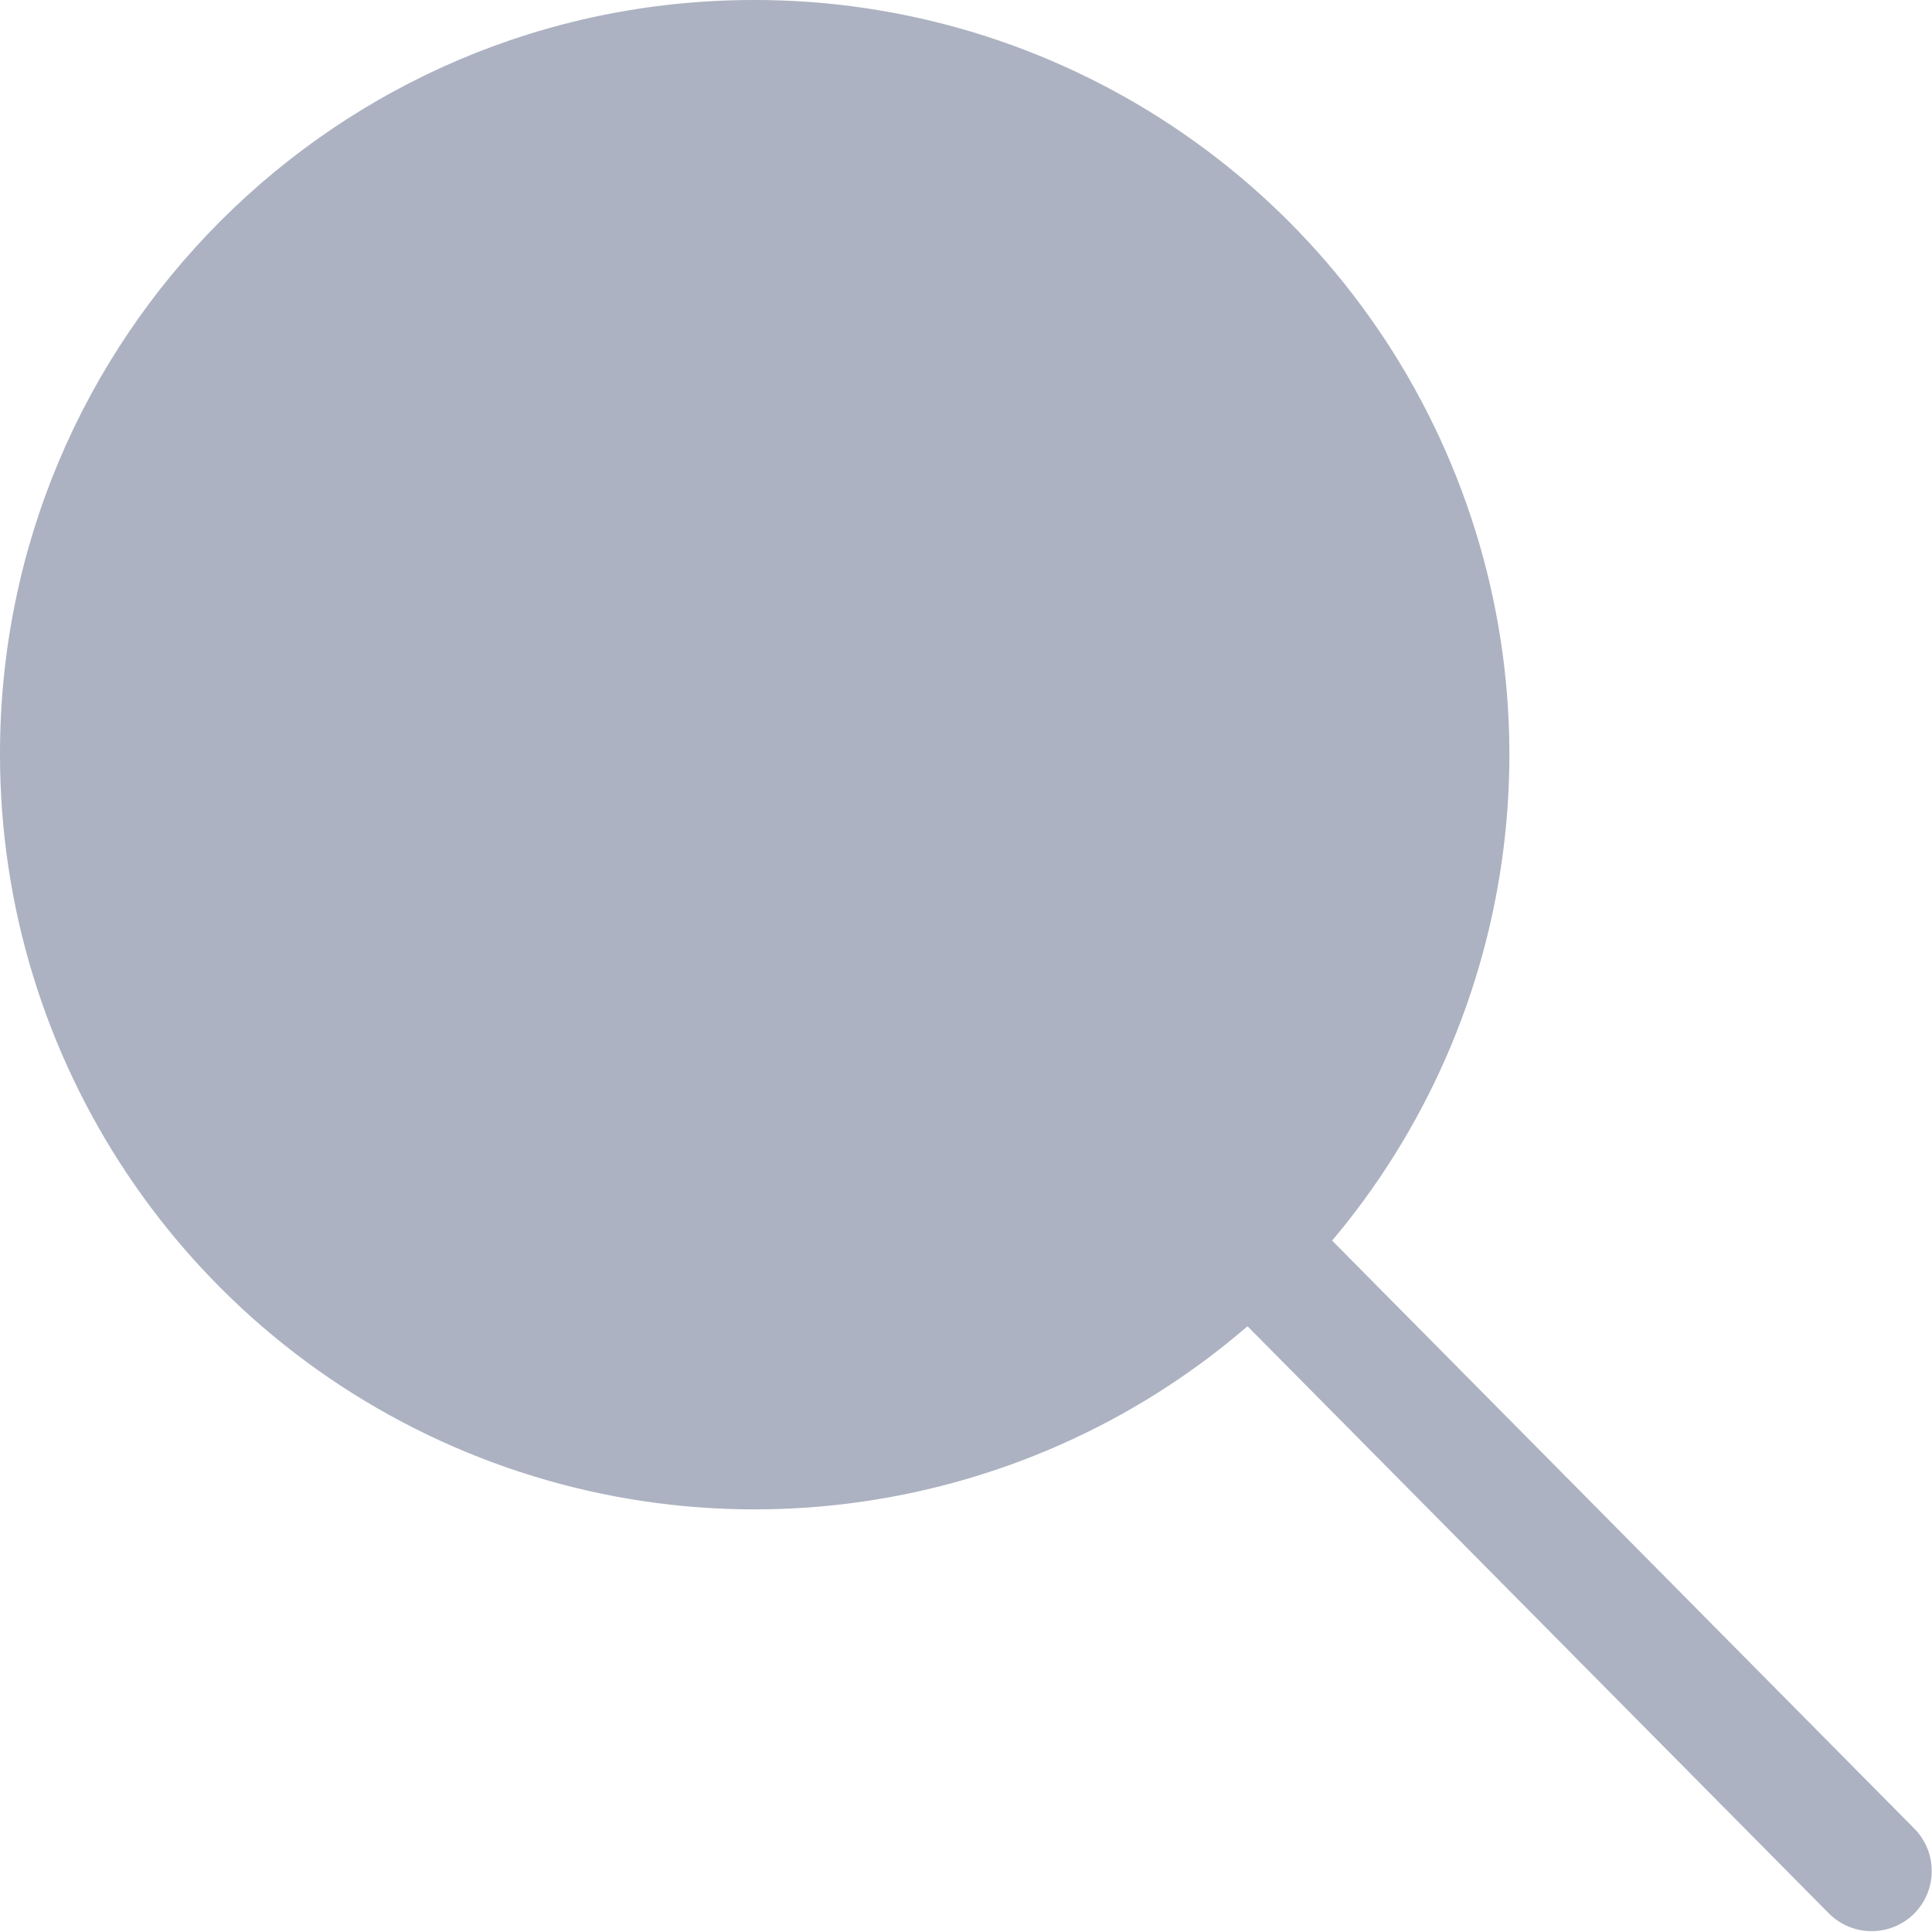
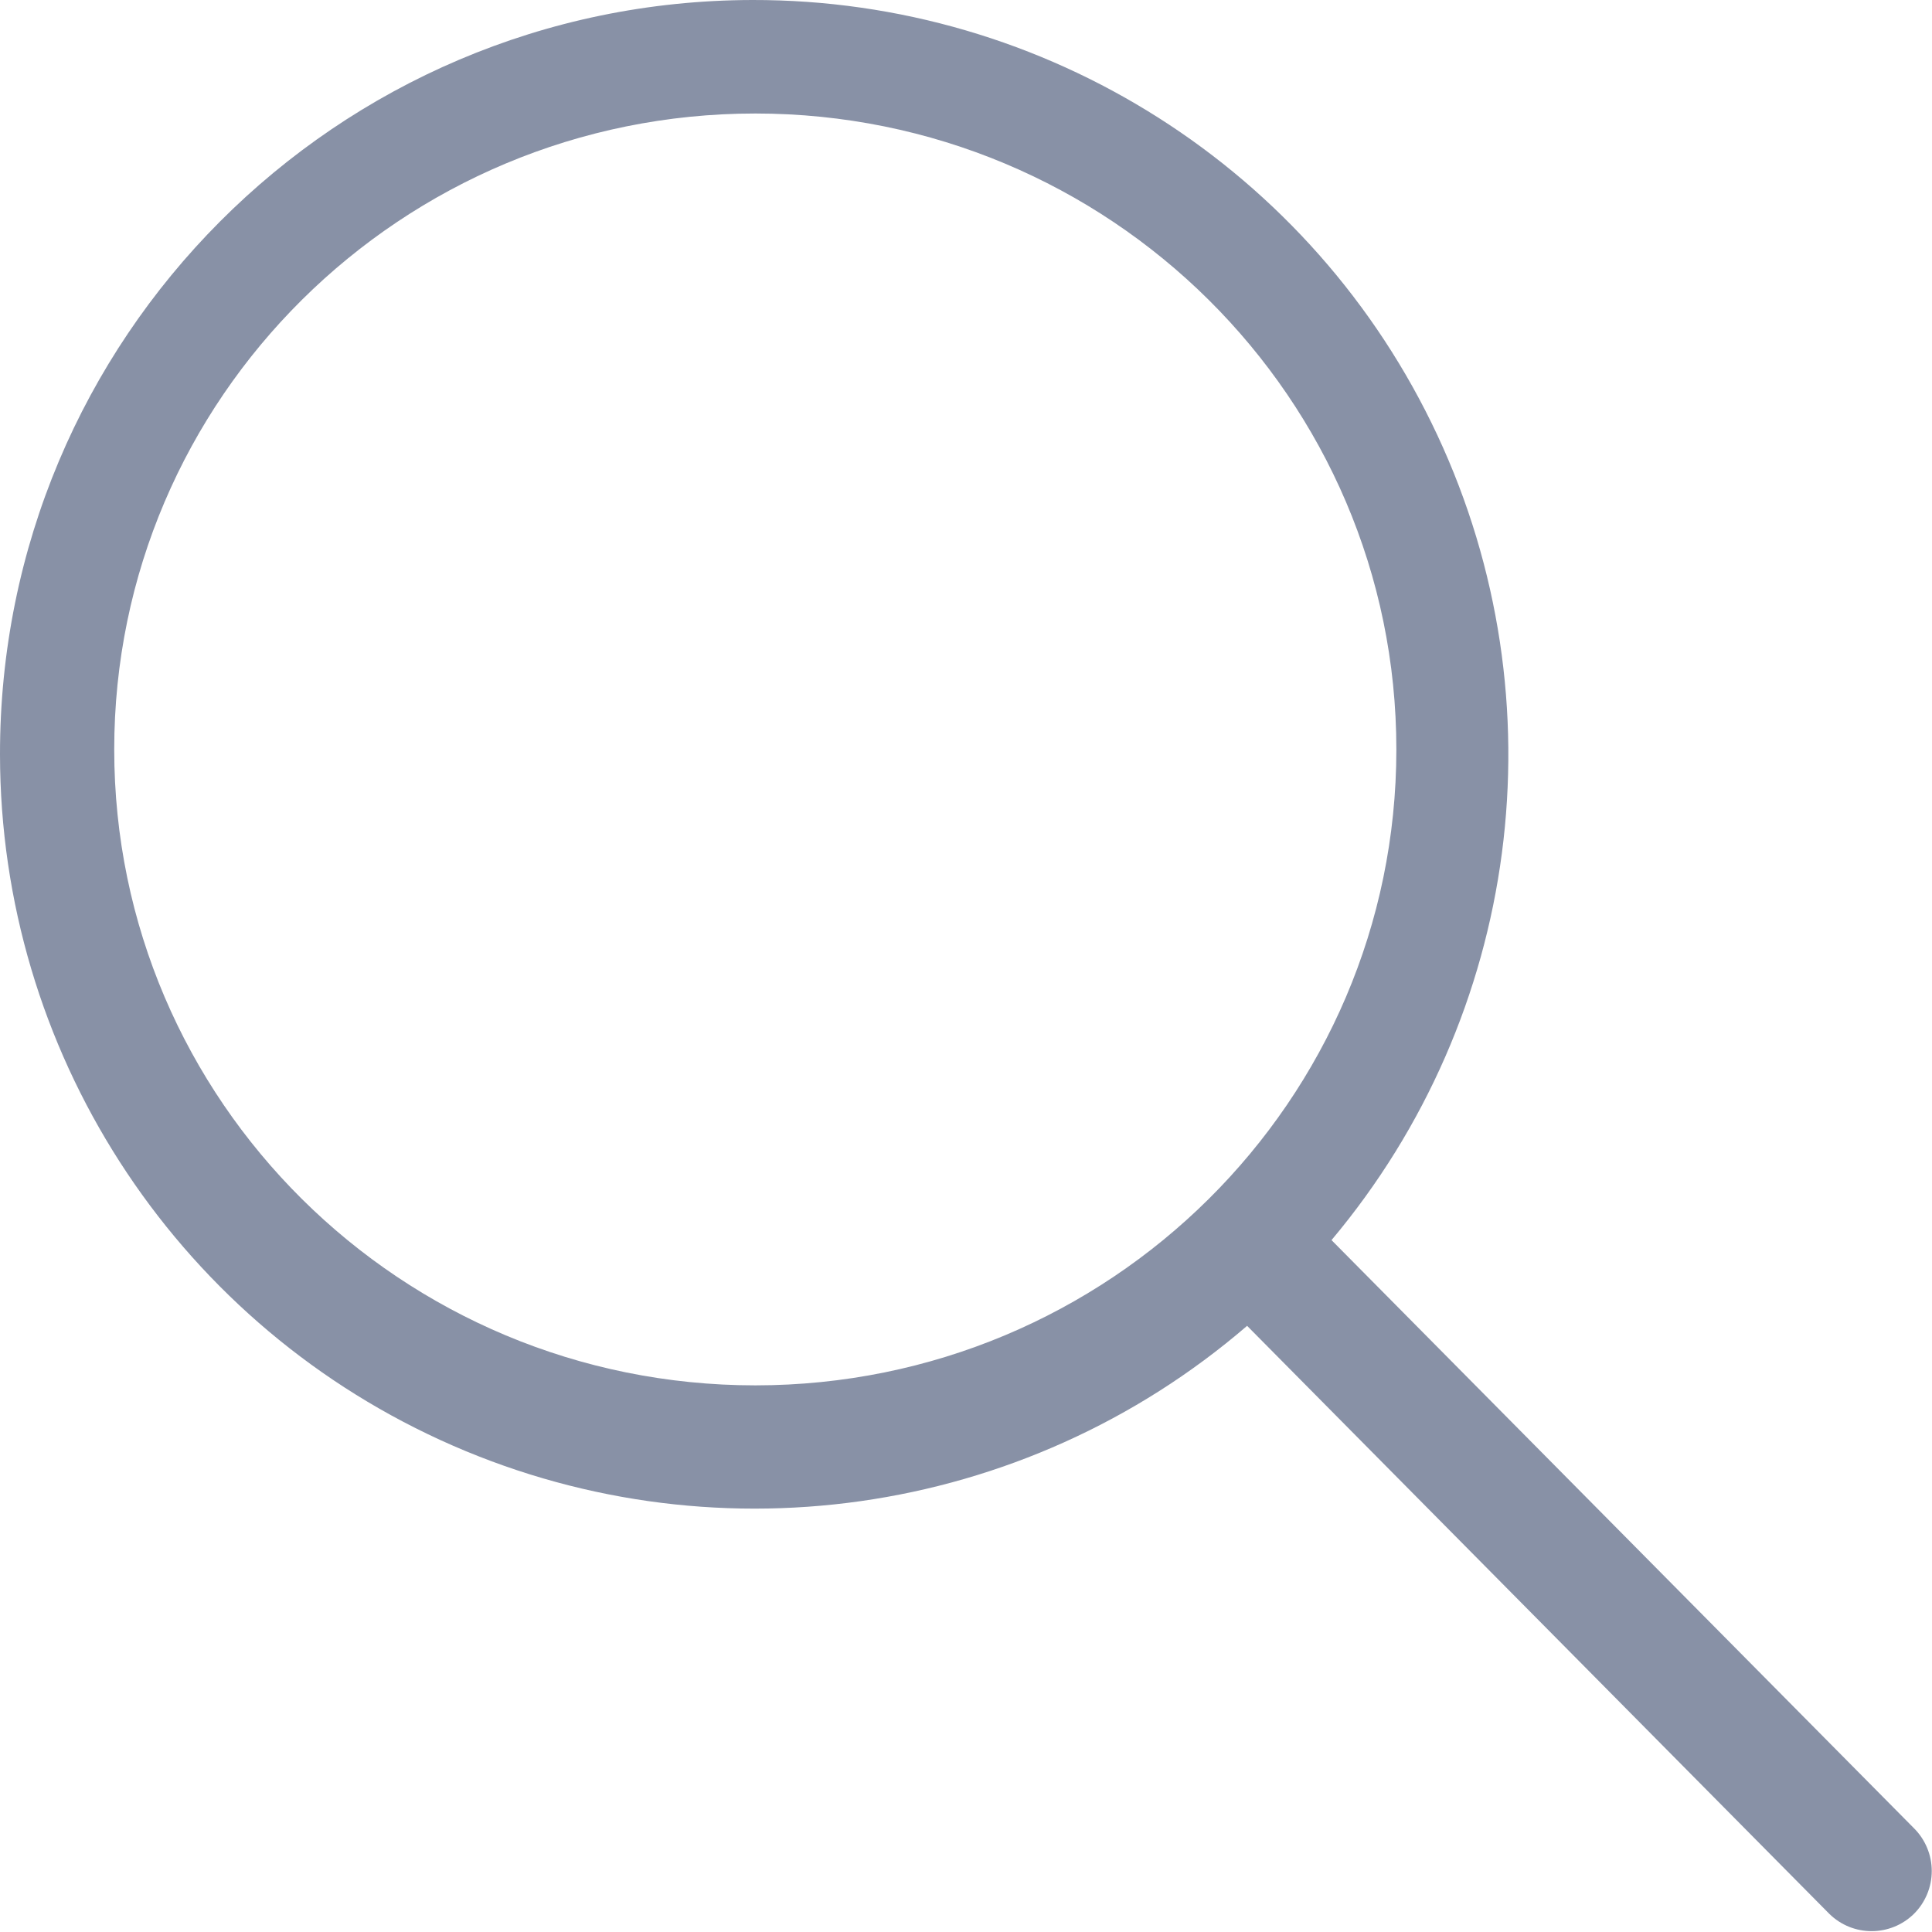
<svg xmlns="http://www.w3.org/2000/svg" width="16" height="16" viewBox="0 0 16 16">
-   <path fill="#acb2c1" d="M15.85 15.85a.5.5 0 0 1-.7 0l-5.02-5.07a.5.5 0 0 1 0-.71.5.5 0 0 1 .7 0l5.02 5.07a.5.5 0 0 1 0 .71zM6.23 0A6.25 6.25 0 1 1 0 6.25 6.242 6.242 0 0 1 6.23 0zm0 .99A5.26 5.26 0 1 1 .99 6.25 5.256 5.256 0 0 1 6.23.99z" />
+   <path d="M6.23 0A6.242 6.242 0 0 0 0 6.25a6.25 6.25 0 0 0 10.328 4.73l4.822 4.87a.5.5 0 0 0 .7 0 .5.5 0 0 0 0-.71l-4.823-4.87A6.25 6.25 0 0 0 6.23 0zm.026.94a5.31 5.266 0 0 1 5.308 5.267 5.31 5.266 0 0 1-5.308 5.266 5.31 5.266 0 0 1-5.31-5.266A5.31 5.266 0 0 1 6.256.94z" fill="#8891a6" />
</svg>
